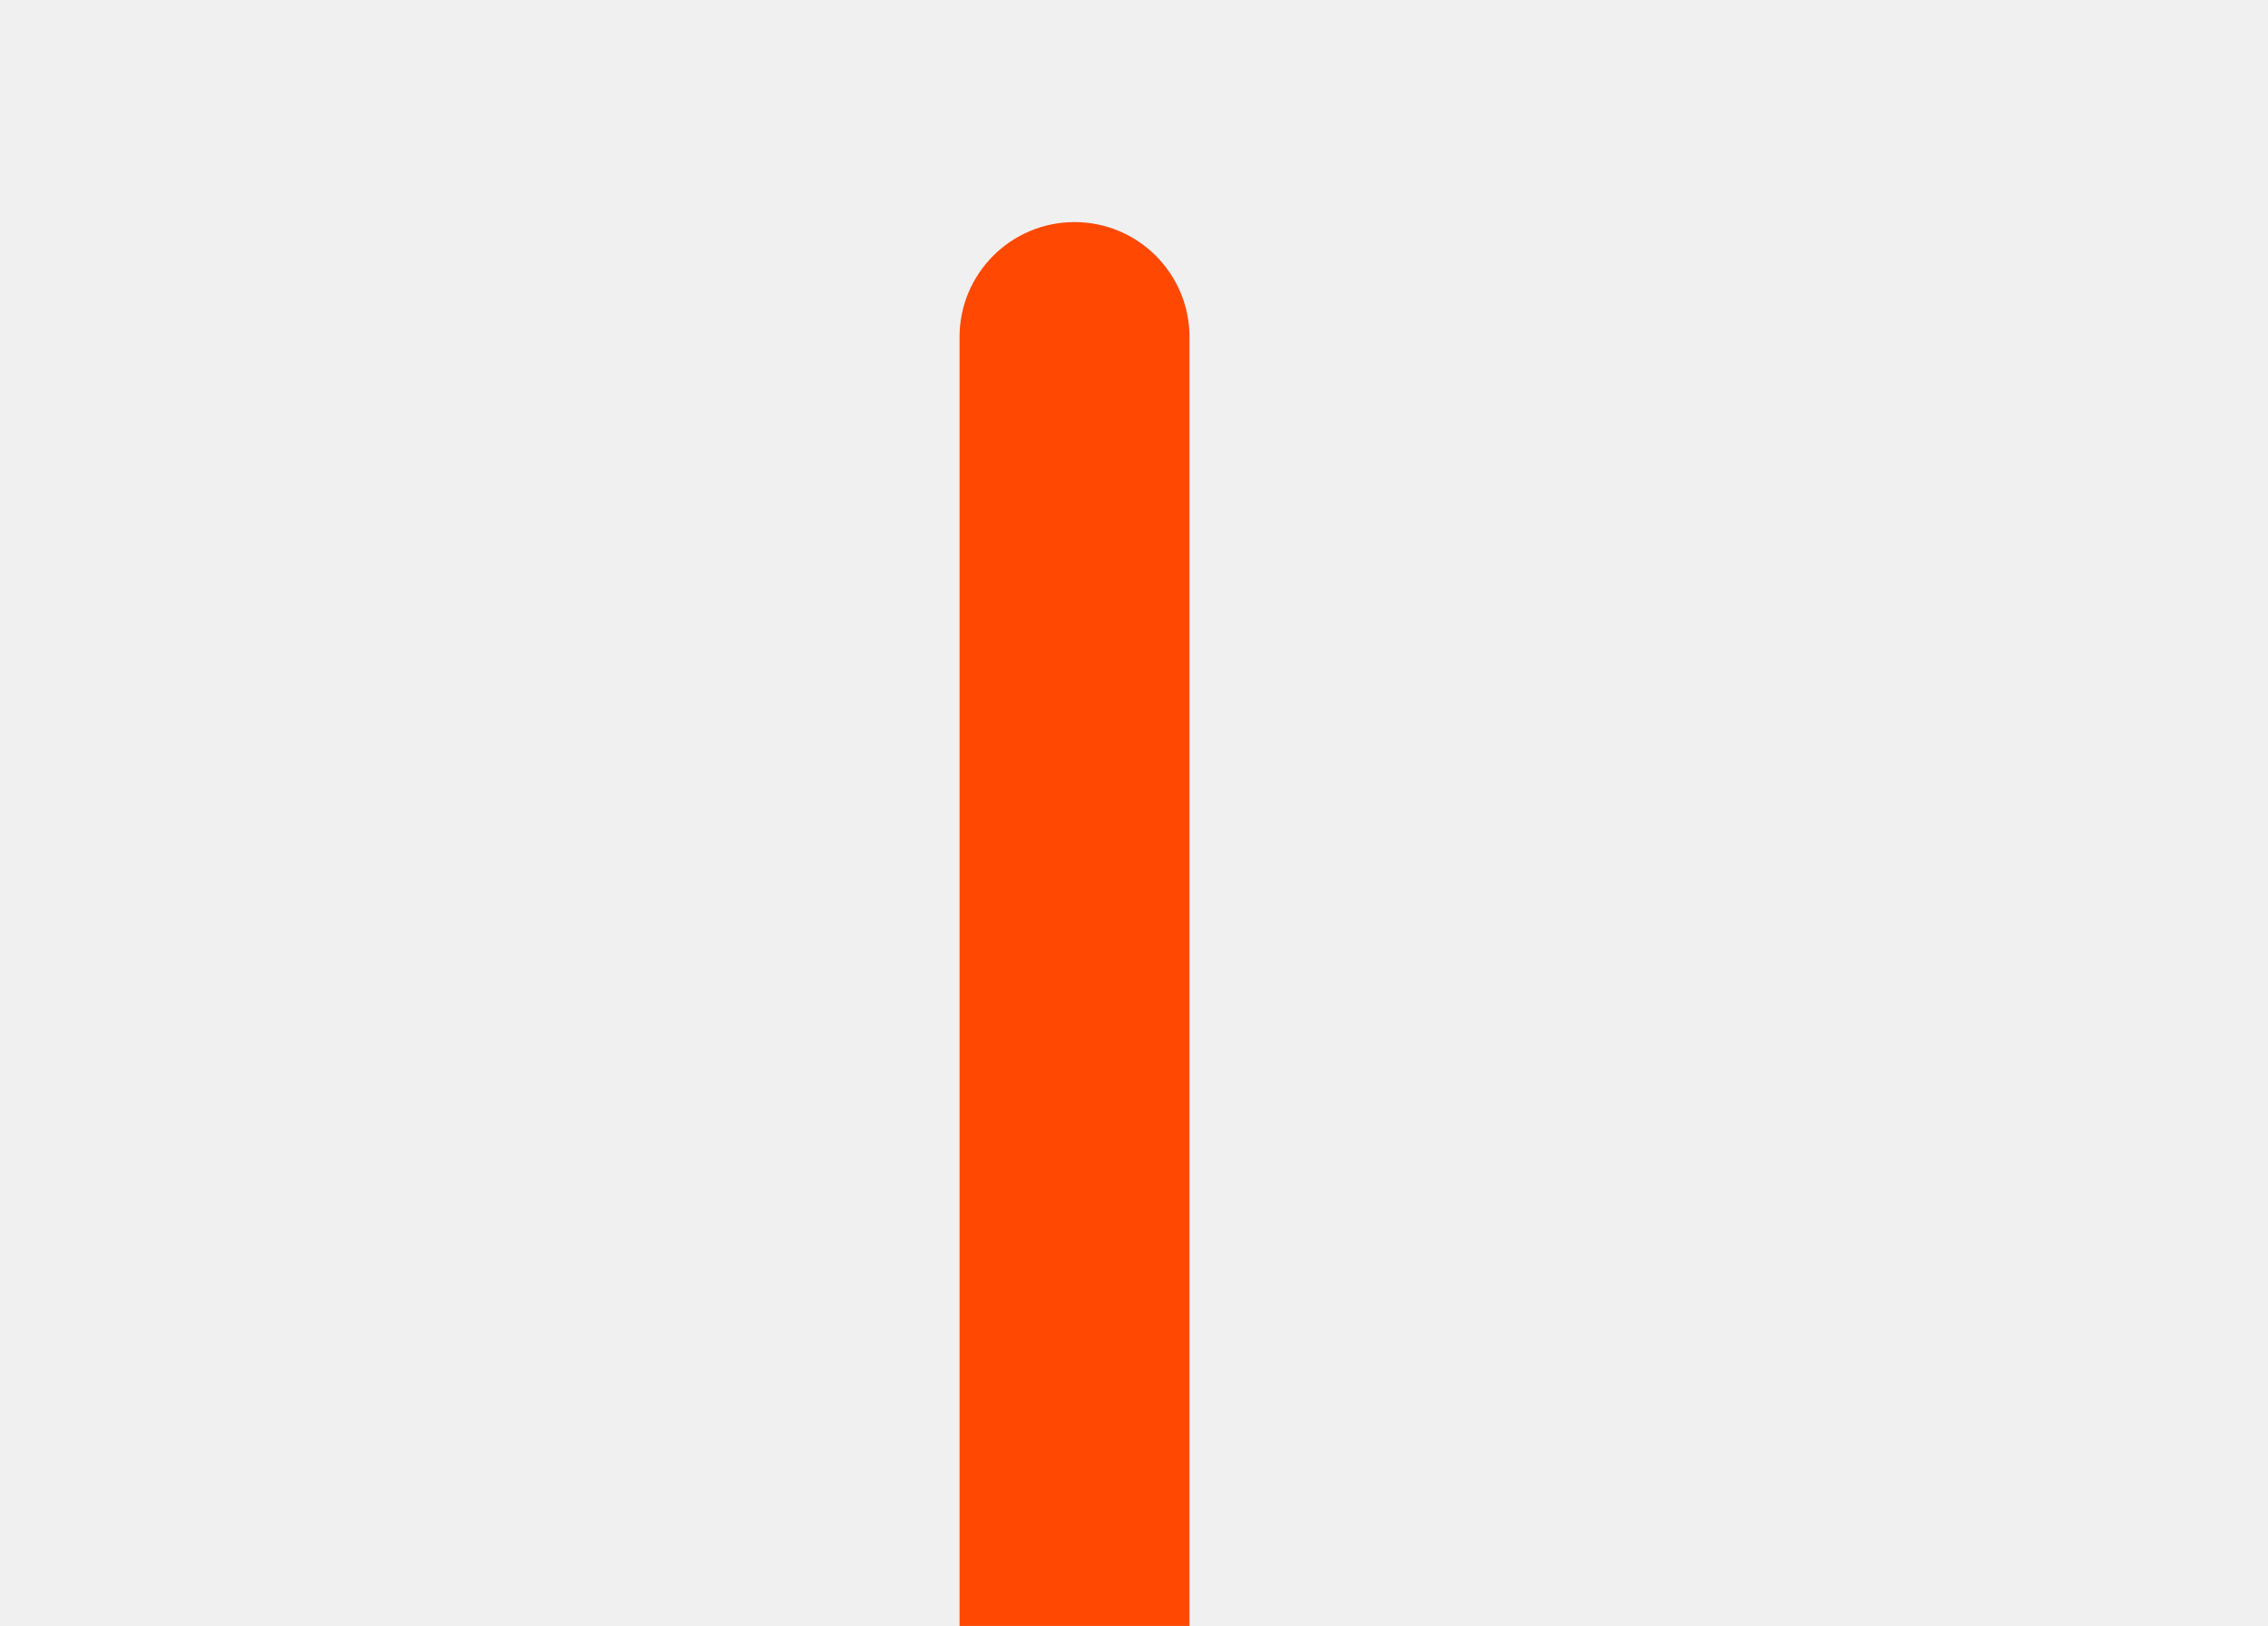
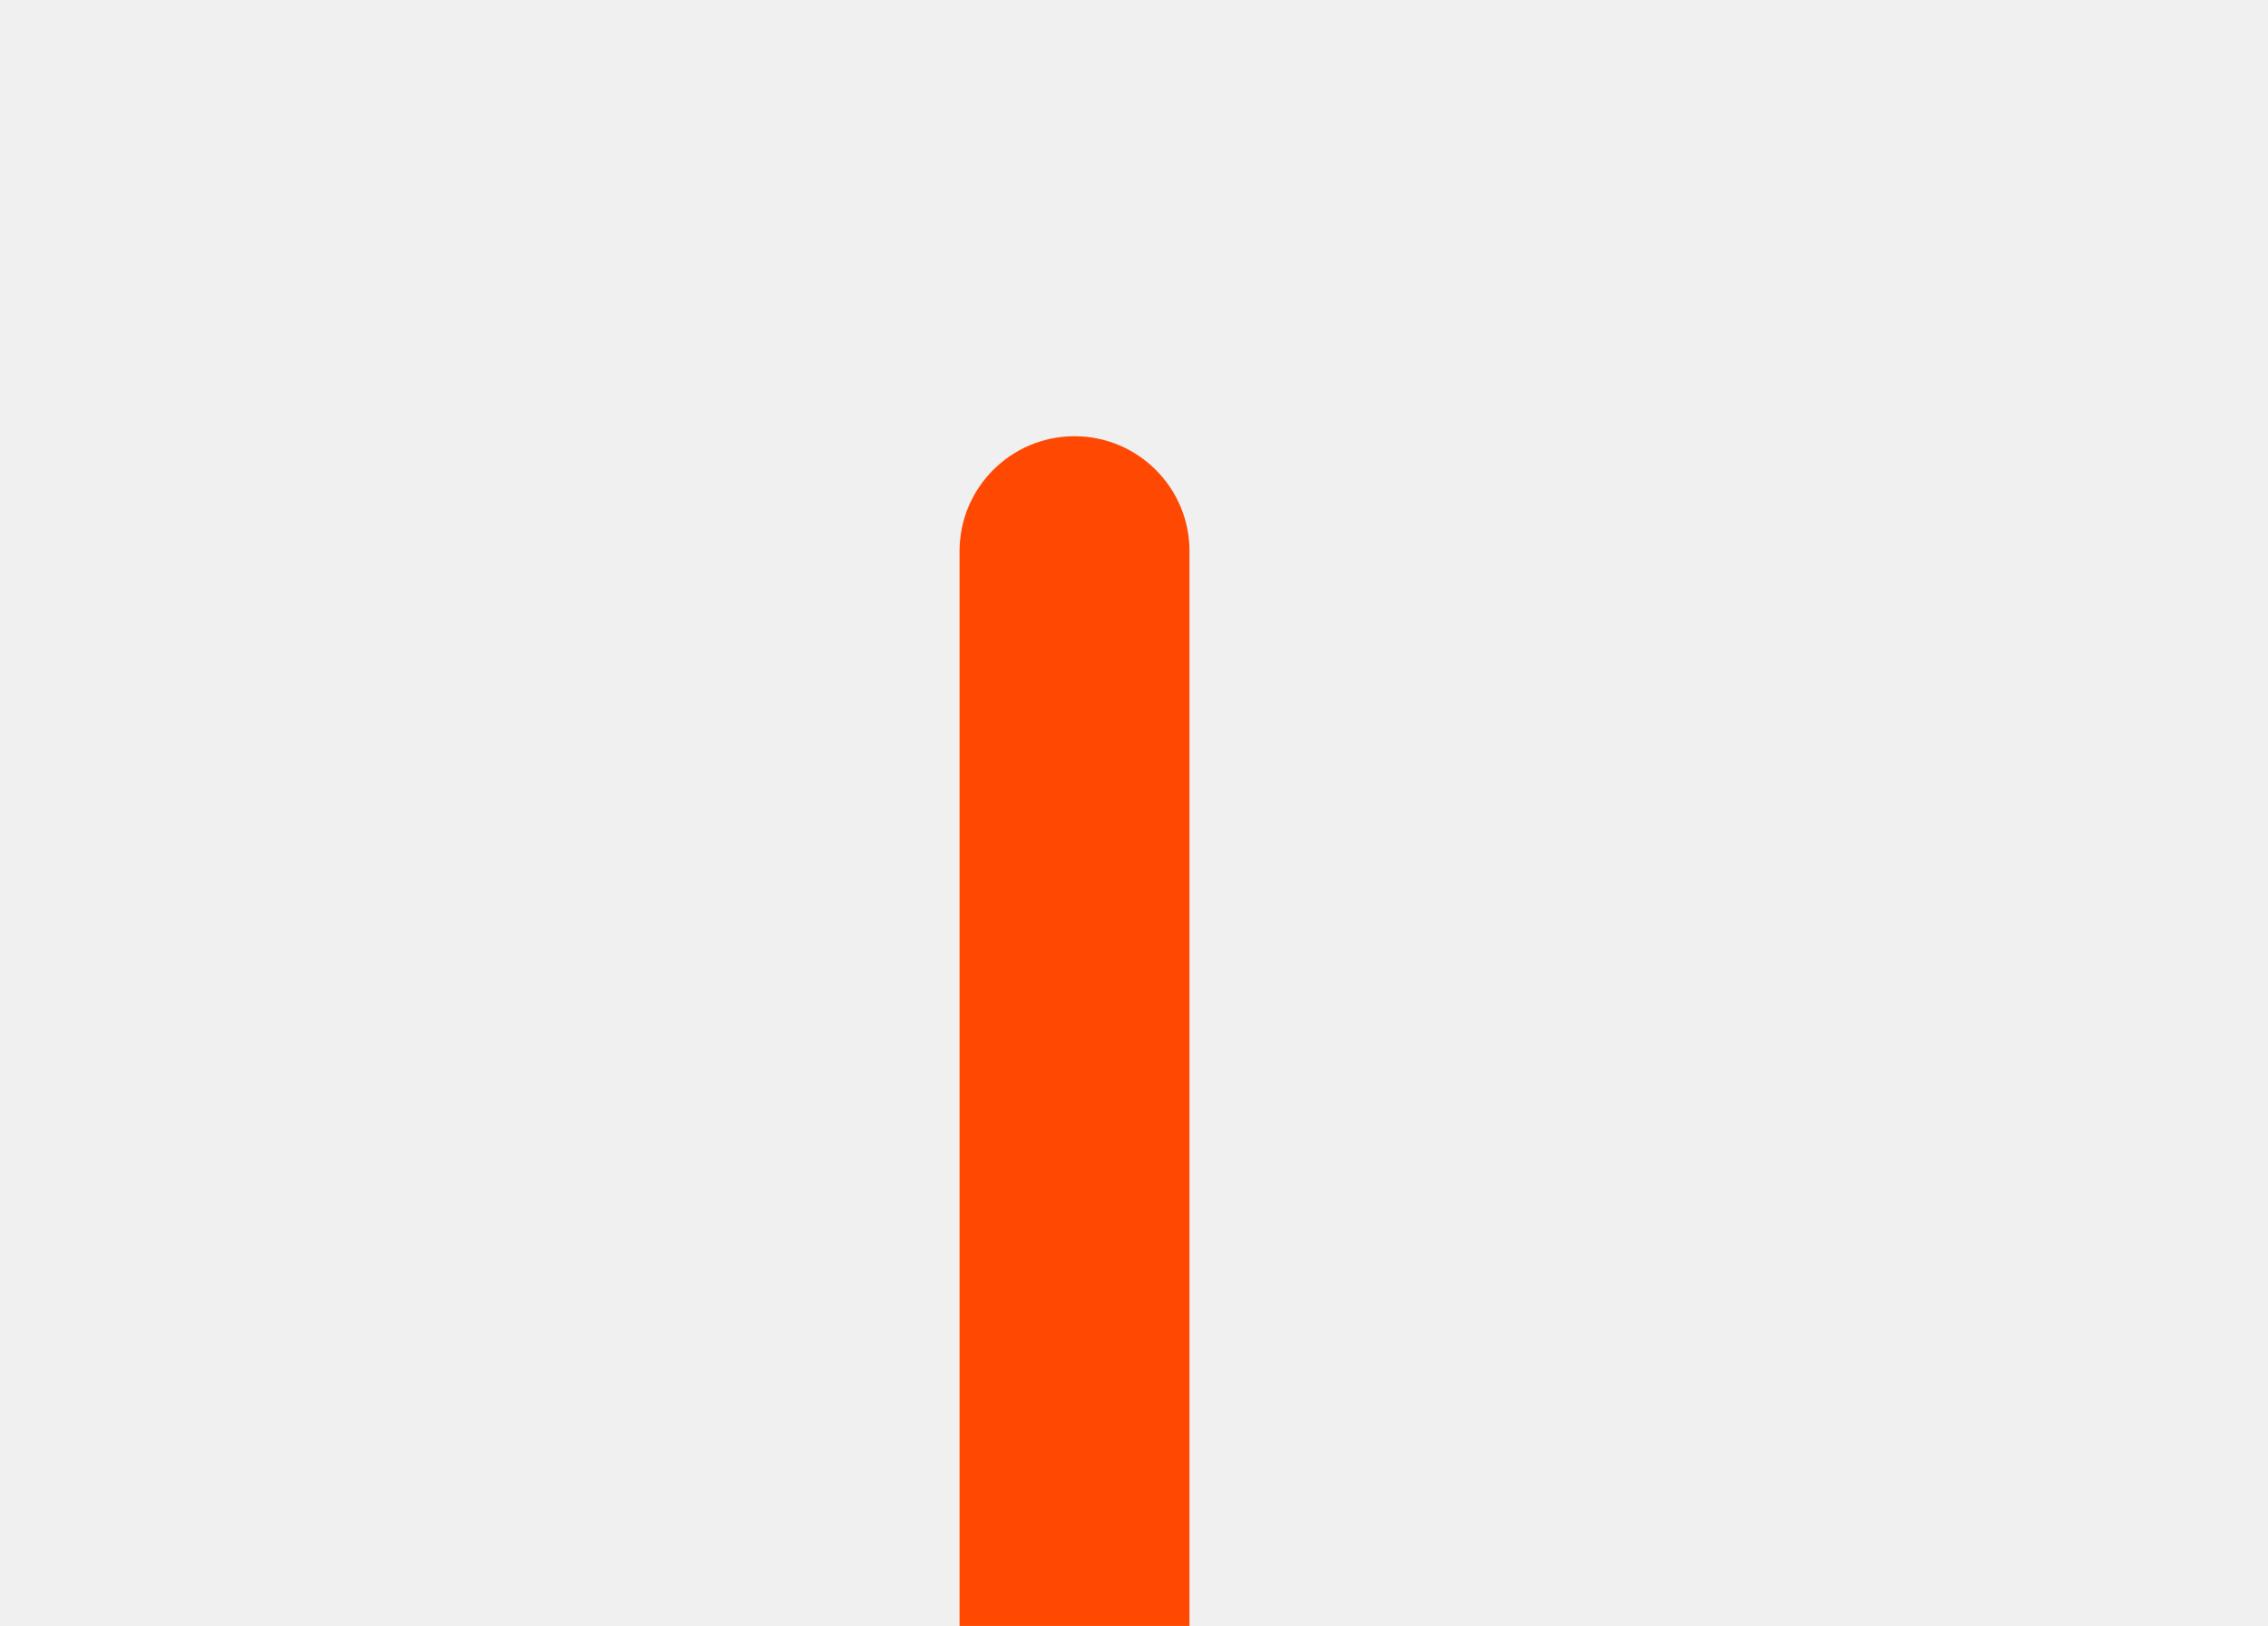
<svg xmlns="http://www.w3.org/2000/svg" width="572" height="410" viewBox="0 0 572 410" fill="none">
  <g clip-path="url(#clip0_501_6559)">
-     <path d="M242 85C242 68.984 254.984 56 271 56C287.016 56 300 68.984 300 85L300 552C300 568.016 287.016 581 271 581C254.984 581 242 568.016 242 552L242 85Z" fill="#FF4802" />
+     <path d="M242 139C242 122.984 254.984 110 271 110C287.016 110 300 122.984 300 139L300 606C300 622.016 287.016 635 271 635C254.984 635 242 622.016 242 606L242 139Z" fill="#FF4802" />
  </g>
  <defs>
    <clipPath id="clip0_501_6559">
      <rect width="572" height="410" fill="white" />
    </clipPath>
  </defs>
</svg>
